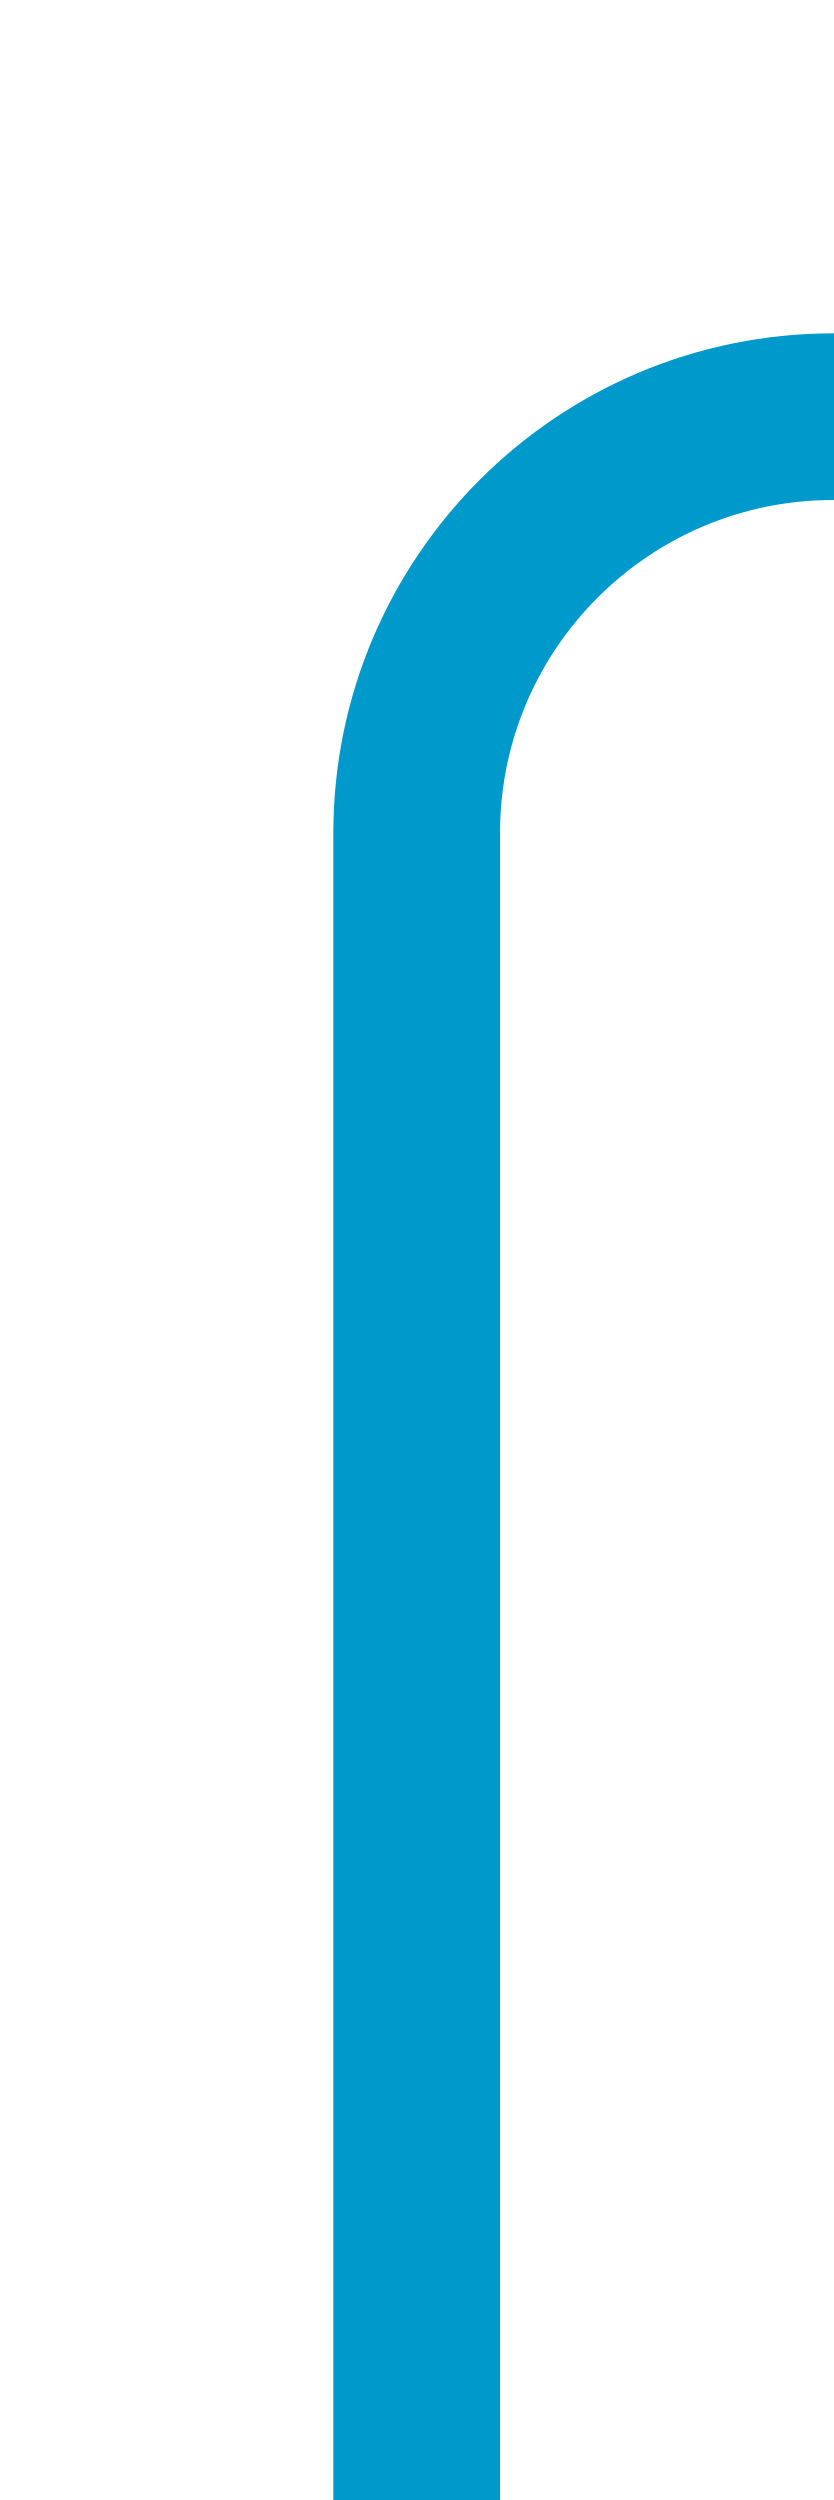
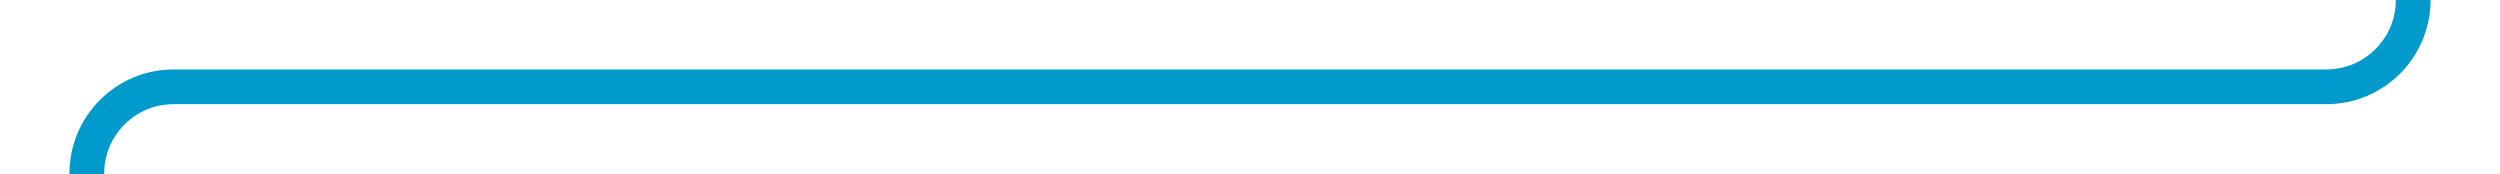
- <svg xmlns="http://www.w3.org/2000/svg" version="1.1" width="10px" height="30px" preserveAspectRatio="xMidYMin meet" viewBox="236 253  8 30">
-   <path d="M 318 224  L 318 253  A 5 5 0 0 1 313 258 L 245 258  A 5 5 0 0 0 240 263 L 240 283  " stroke-width="2" stroke="#0099cc" fill="none" />
+ <svg xmlns="http://www.w3.org/2000/svg" version="1.1" width="144px" height="10px" preserveAspectRatio="xMinYMid meet" viewBox="2103 616  144 8">
+   <path d="M 2176 336  L 2237 336  A 5 5 0 0 1 2242 341 L 2242 615  A 5 5 0 0 1 2237 620 L 2113 620  A 5 5 0 0 0 2108 625 L 2108 665  " stroke-width="2" stroke="#0099cc" fill="none" />
</svg>
